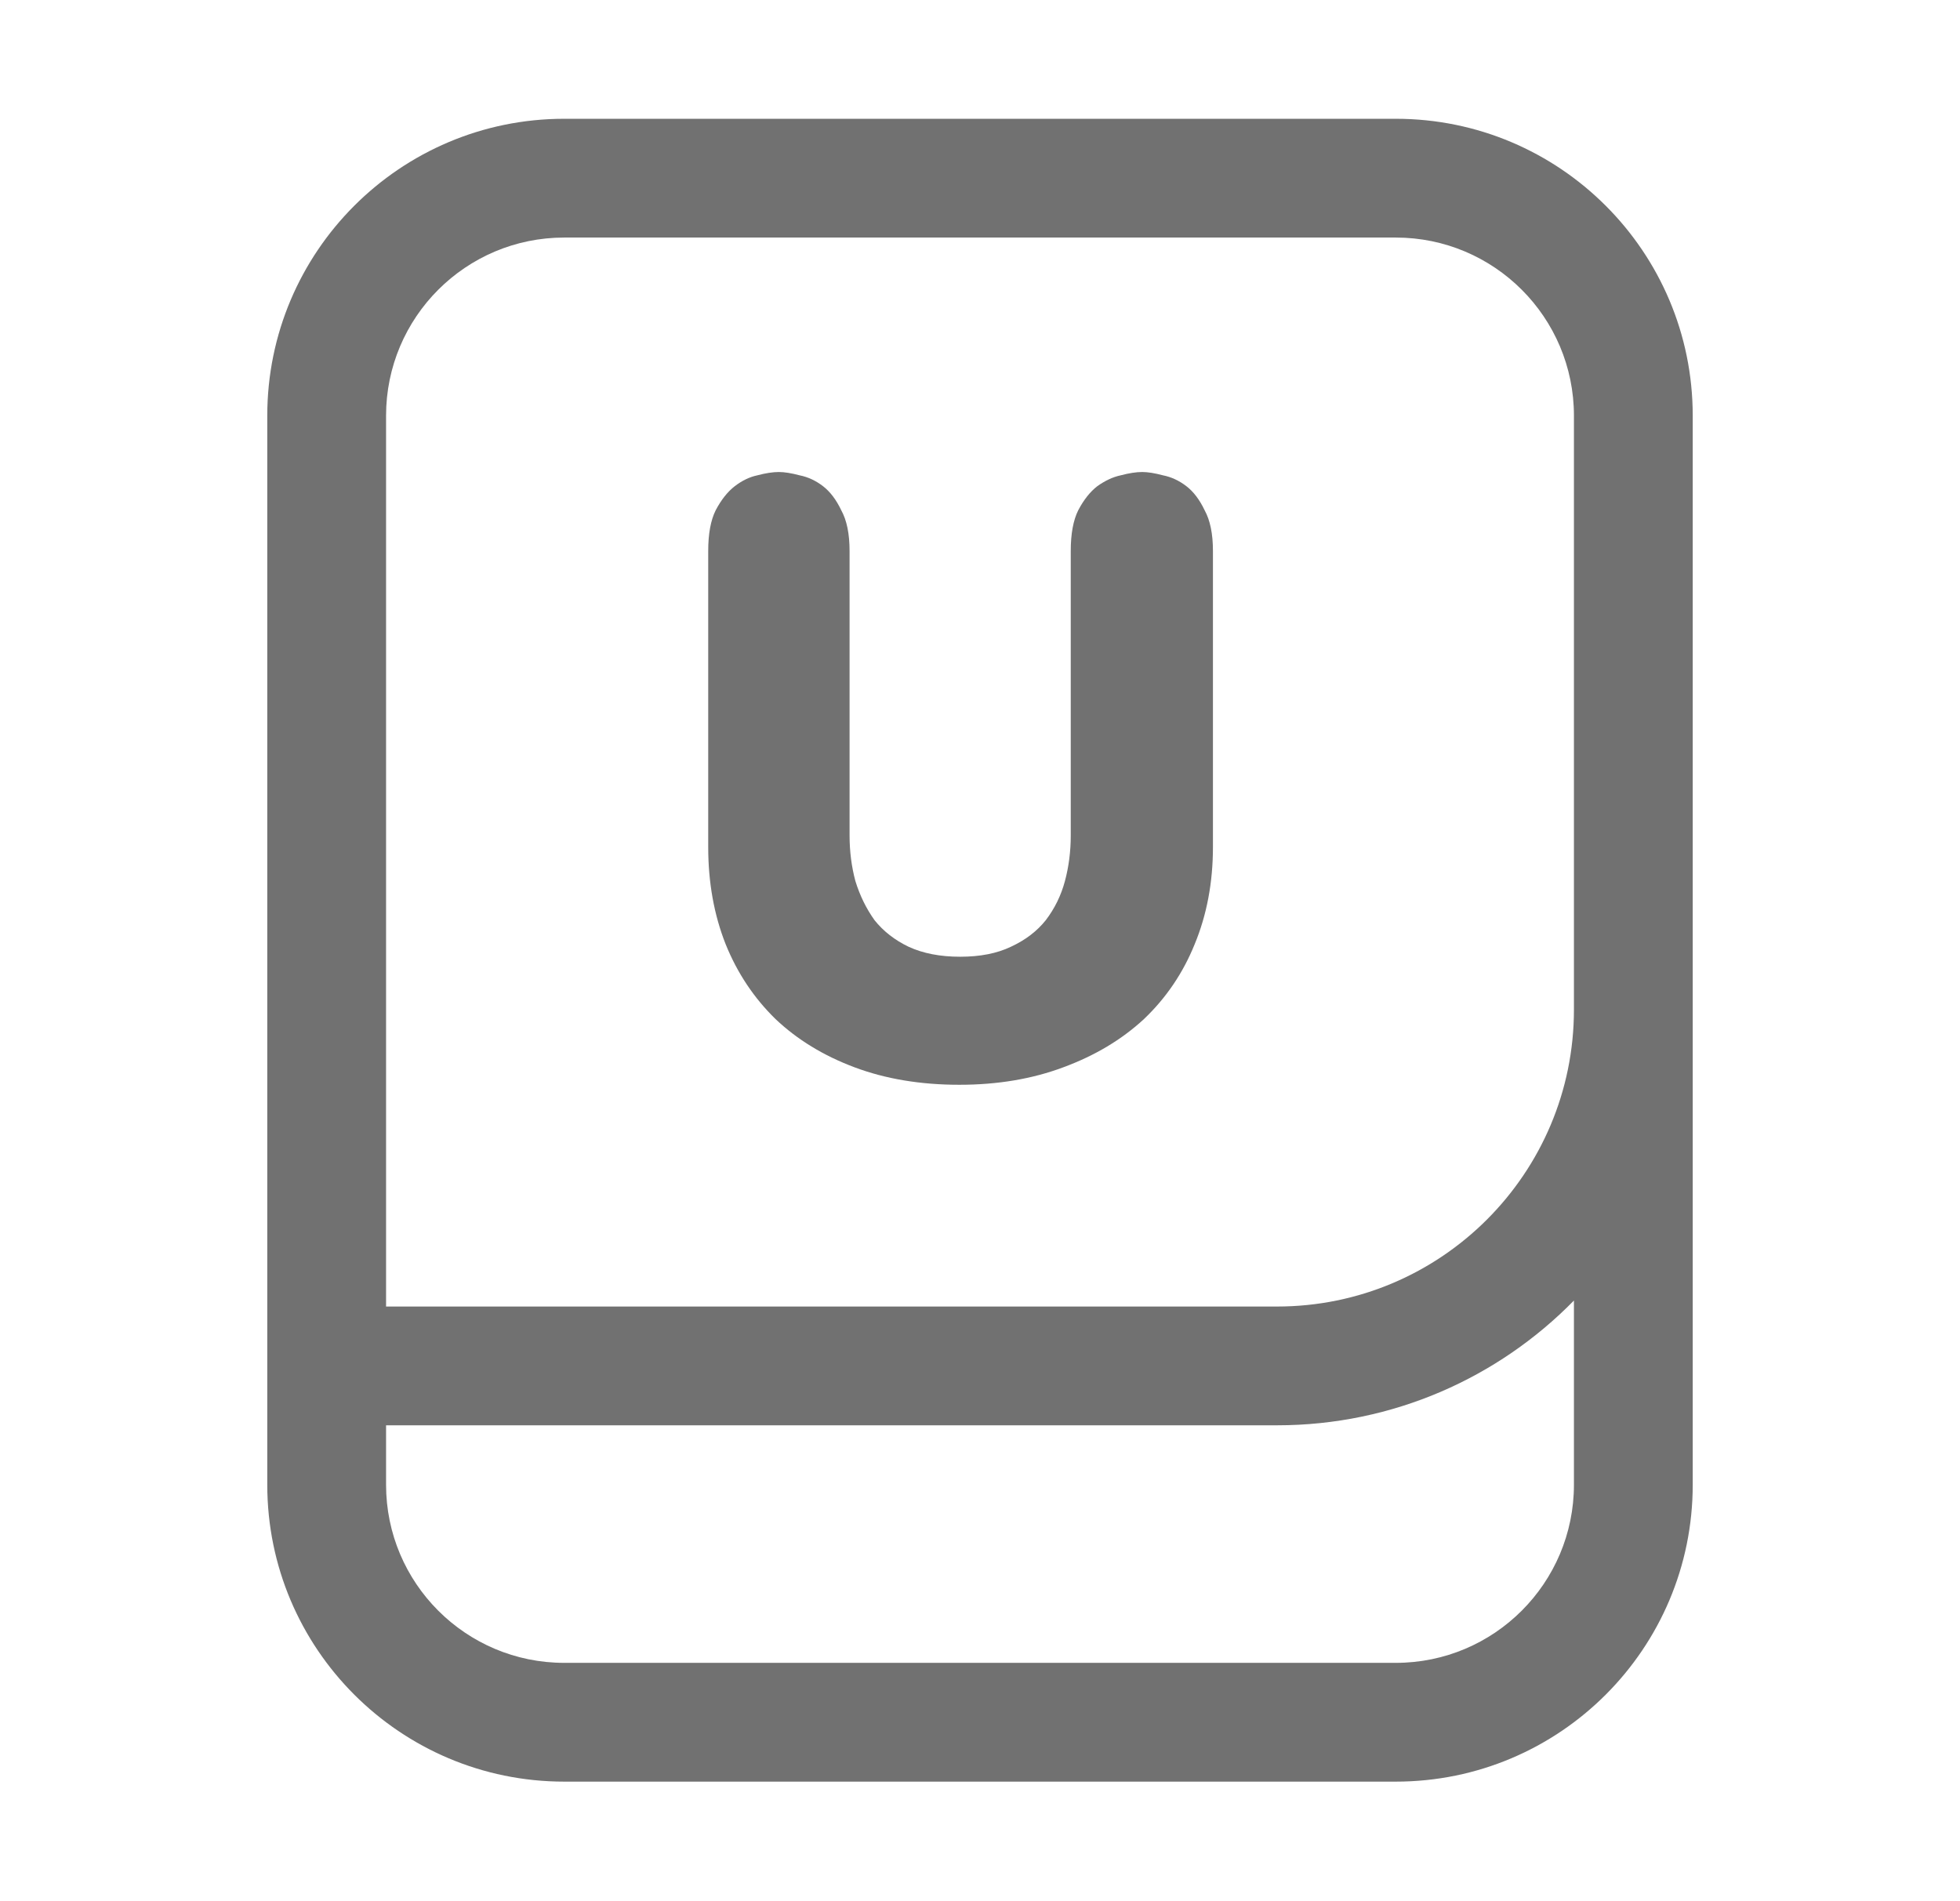
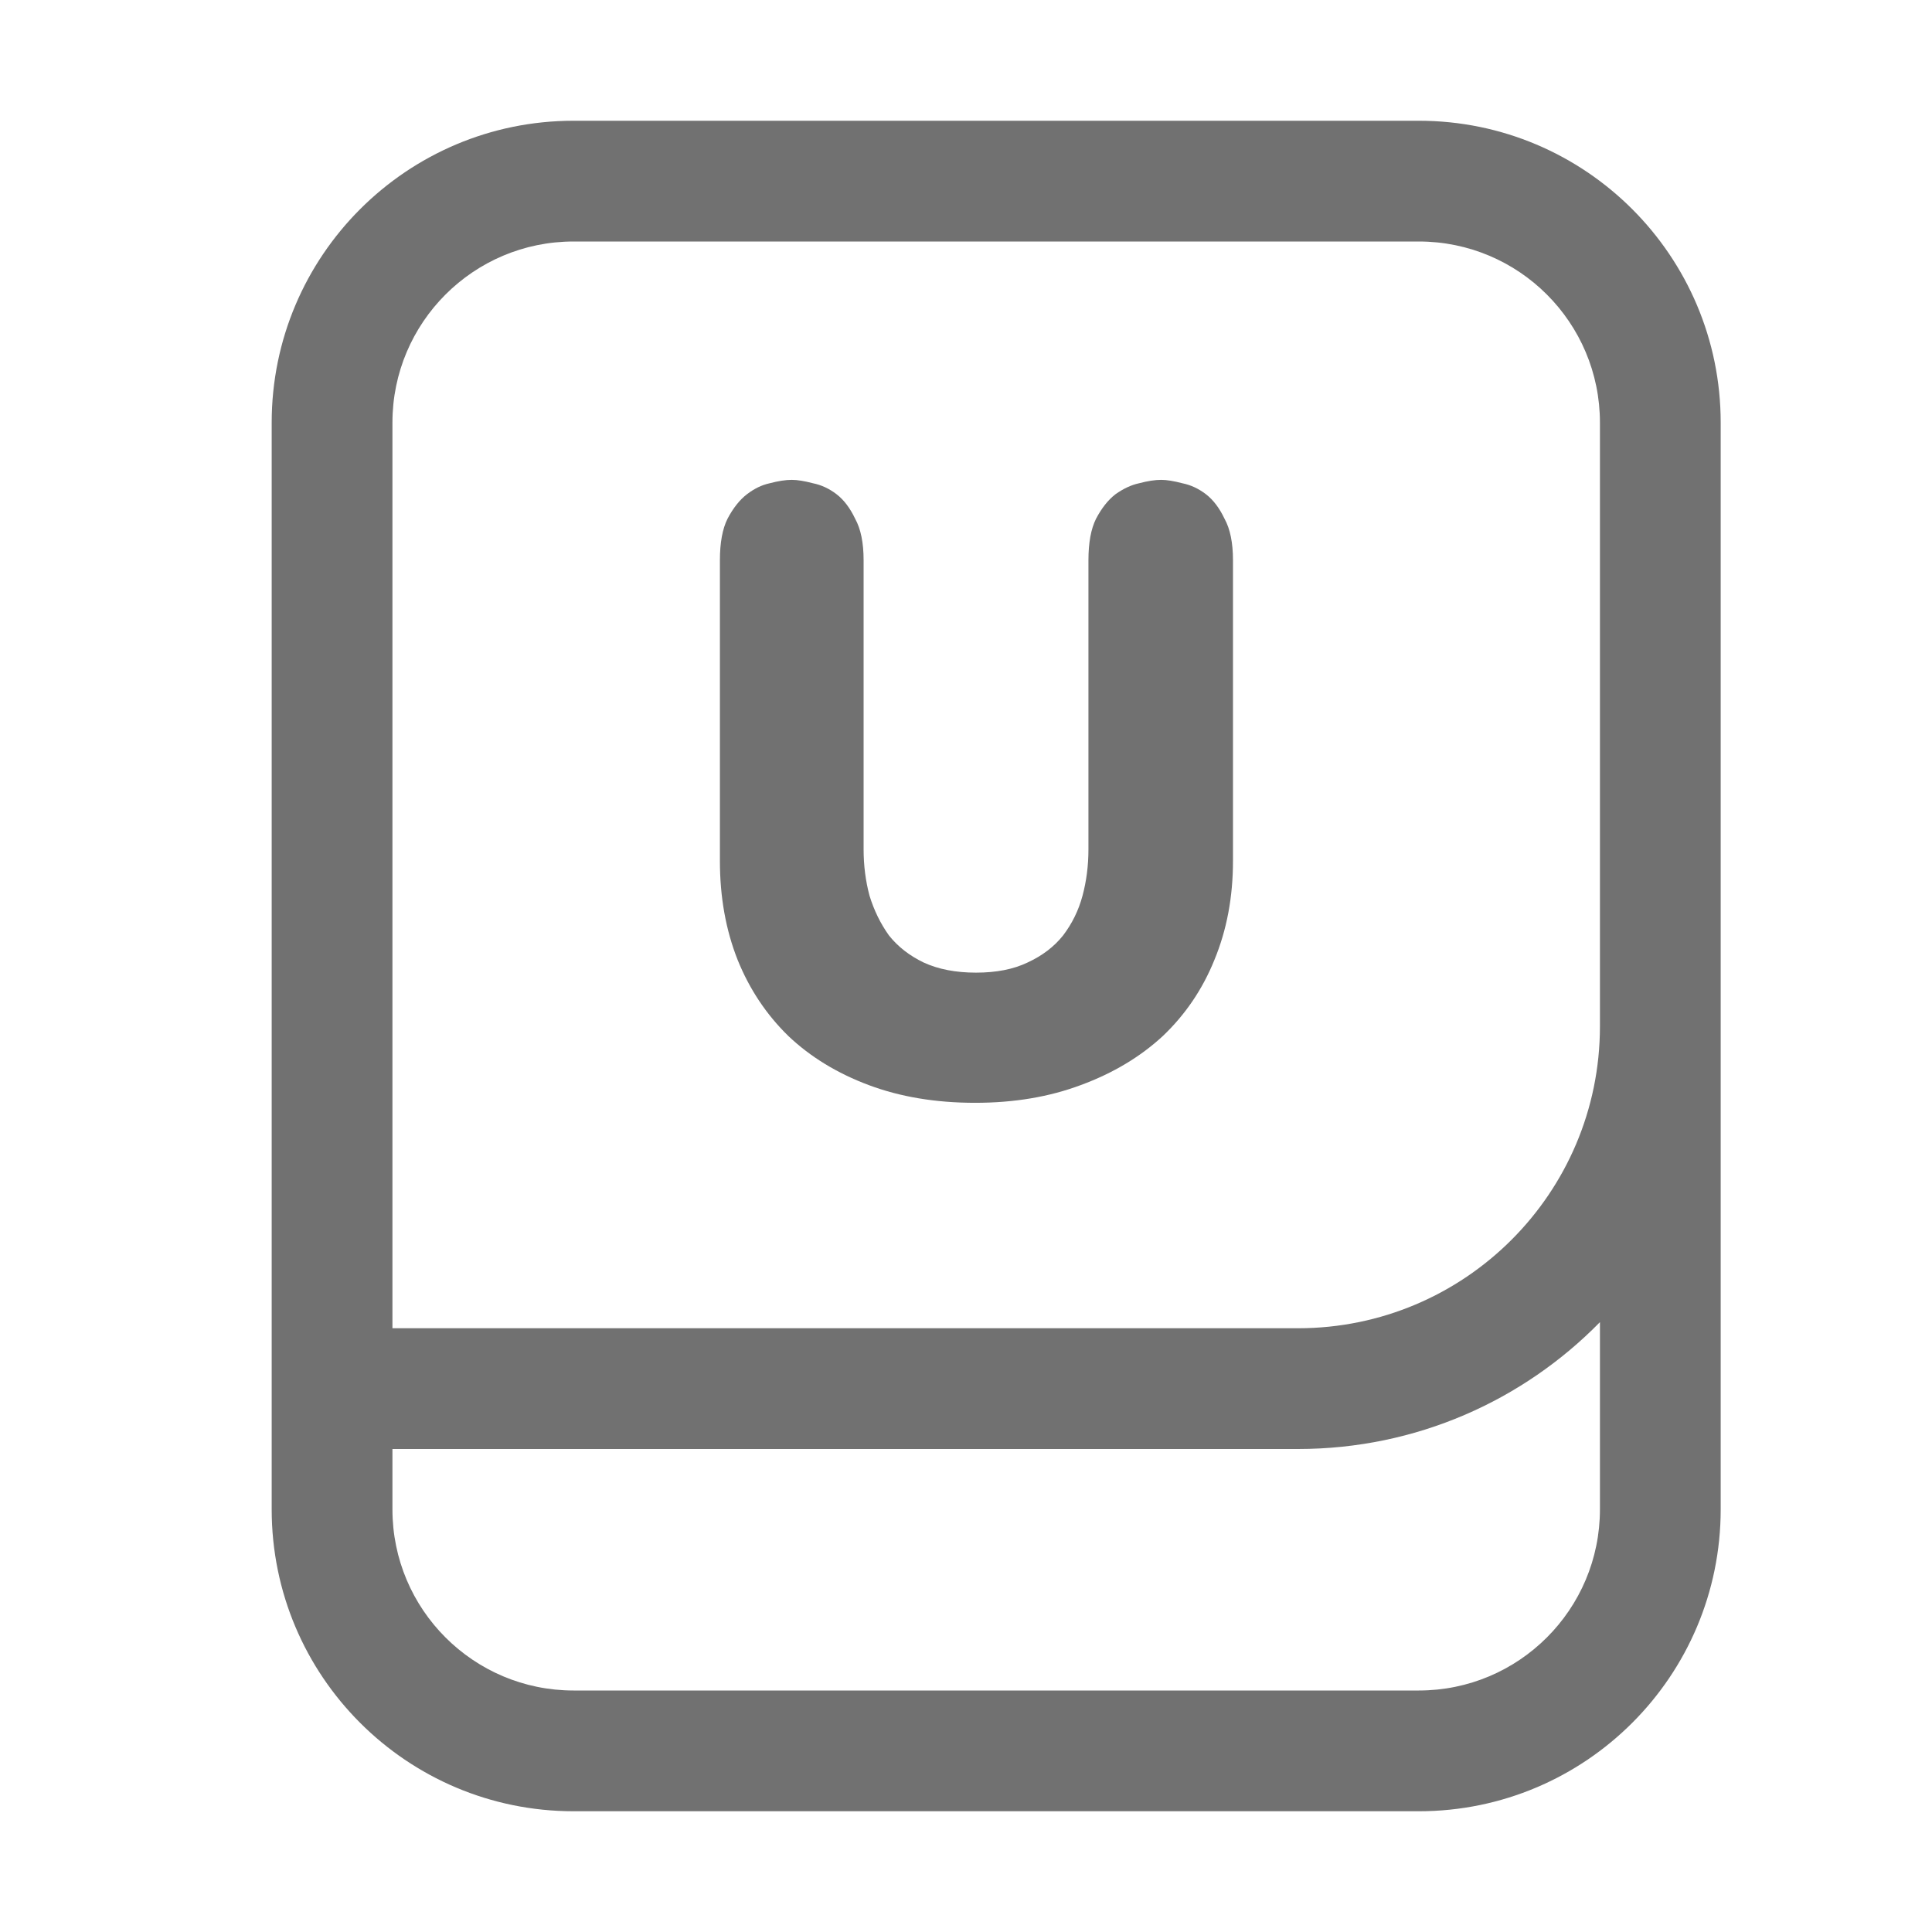
- <svg xmlns="http://www.w3.org/2000/svg" width="33" height="32" viewBox="0 0 33 32" fill="none">
+ <svg xmlns="http://www.w3.org/2000/svg" width="32" height="32" viewBox="0 0 32 32" fill="none">
  <path d="M18.154 8.592C18.07 8.76 18.028 8.989 18.028 9.278V14.066C18.028 14.337 17.995 14.593 17.93 14.836C17.865 15.079 17.757 15.298 17.608 15.494C17.459 15.681 17.263 15.83 17.02 15.942C16.787 16.054 16.502 16.11 16.166 16.11C15.83 16.11 15.541 16.054 15.298 15.942C15.065 15.83 14.873 15.681 14.724 15.494C14.584 15.298 14.477 15.079 14.402 14.836C14.337 14.593 14.304 14.337 14.304 14.066V9.278C14.304 8.989 14.257 8.76 14.164 8.592C14.08 8.415 13.977 8.279 13.856 8.186C13.735 8.093 13.604 8.032 13.464 8.004C13.324 7.967 13.207 7.948 13.114 7.948C13.011 7.948 12.89 7.967 12.75 8.004C12.619 8.032 12.493 8.093 12.372 8.186C12.251 8.279 12.143 8.415 12.05 8.592C11.966 8.76 11.924 8.989 11.924 9.278V14.262C11.924 14.859 12.022 15.405 12.218 15.9C12.414 16.385 12.694 16.805 13.058 17.16C13.422 17.505 13.865 17.776 14.388 17.972C14.911 18.168 15.499 18.266 16.152 18.266C16.796 18.266 17.379 18.168 17.902 17.972C18.434 17.776 18.887 17.505 19.26 17.16C19.633 16.805 19.918 16.385 20.114 15.9C20.319 15.405 20.422 14.859 20.422 14.262V9.278C20.422 8.989 20.375 8.76 20.282 8.592C20.198 8.415 20.095 8.279 19.974 8.186C19.853 8.093 19.722 8.032 19.582 8.004C19.442 7.967 19.325 7.948 19.232 7.948C19.129 7.948 19.008 7.967 18.868 8.004C18.737 8.032 18.607 8.093 18.476 8.186C18.355 8.279 18.247 8.415 18.154 8.592Z" fill="#717171" />
  <path fill-rule="evenodd" clip-rule="evenodd" d="M4.5 7C4.5 4.239 6.739 2 9.5 2H23.5C26.261 2 28.5 4.239 28.5 7V25C28.5 27.761 26.261 30 23.5 30H9.5C6.739 30 4.5 27.761 4.5 25V7ZM26.5 7V17C26.5 19.761 24.261 22 21.5 22H6.5V7C6.5 5.343 7.843 4 9.5 4H23.5C25.157 4 26.5 5.343 26.5 7ZM21.5 24H6.5V25C6.5 26.657 7.843 28 9.5 28H23.5C25.157 28 26.5 26.657 26.5 25V21.899C25.23 23.195 23.459 24 21.5 24Z" fill="#717171" />
</svg>
